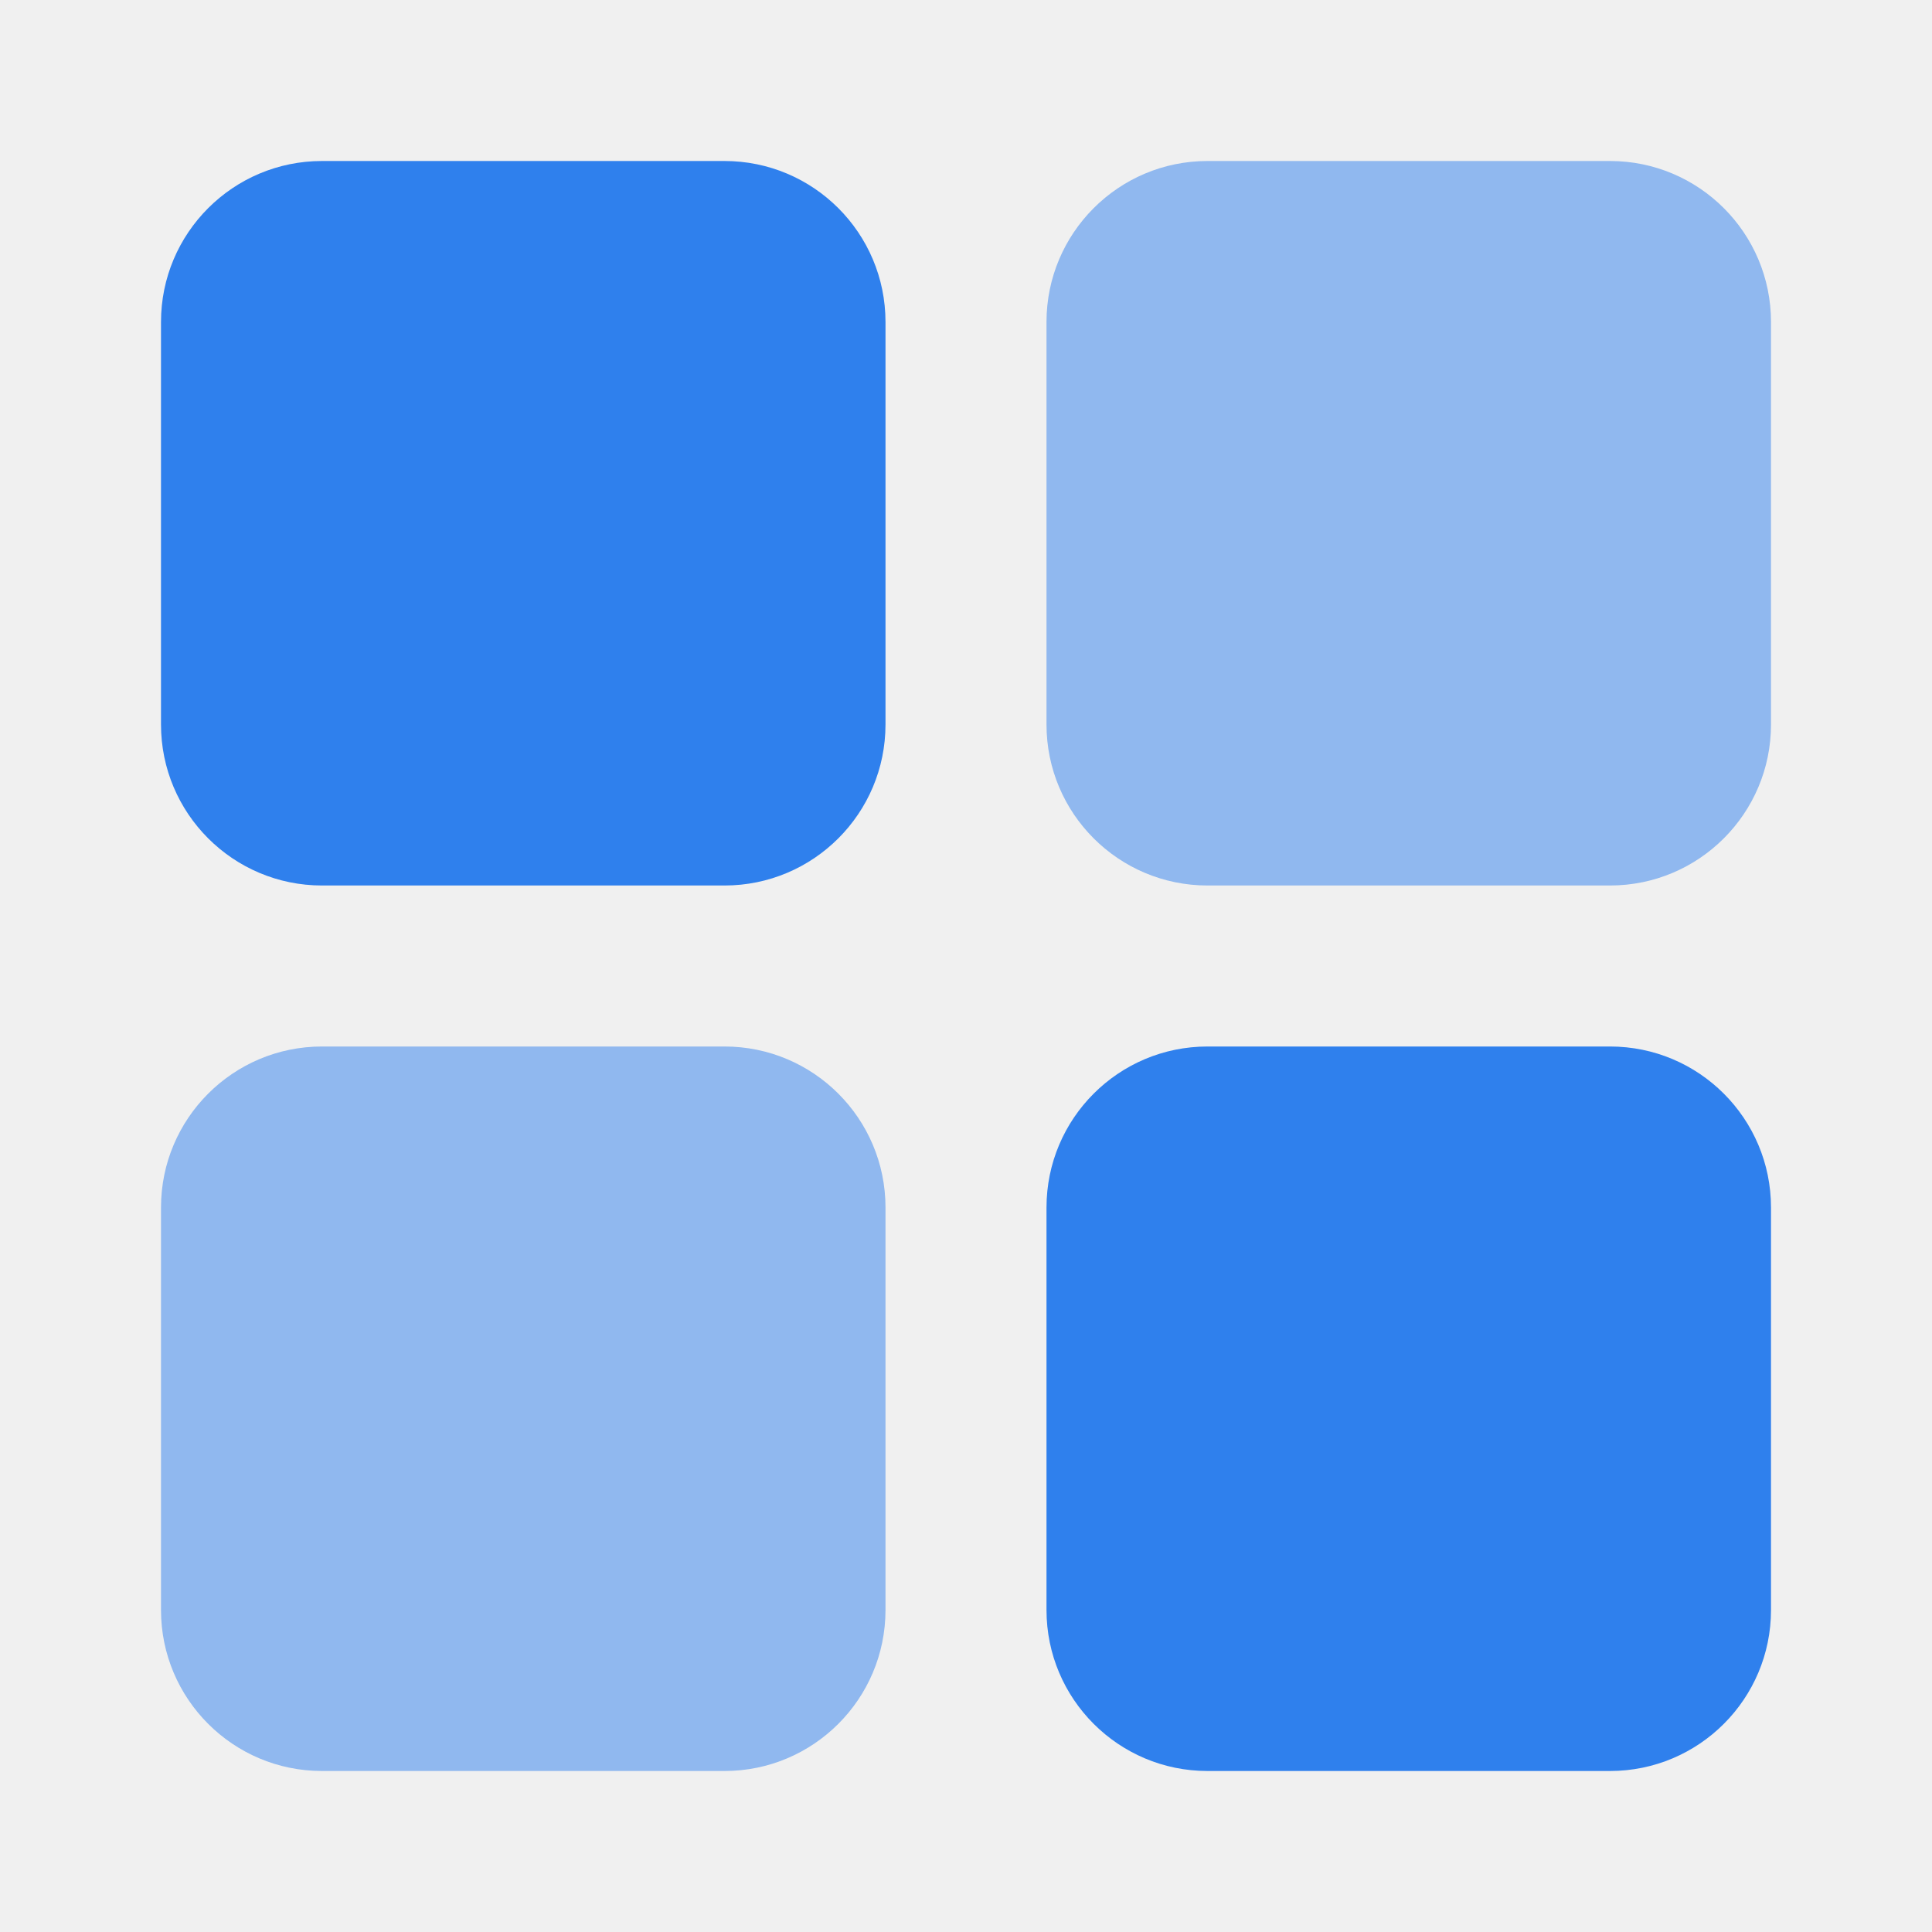
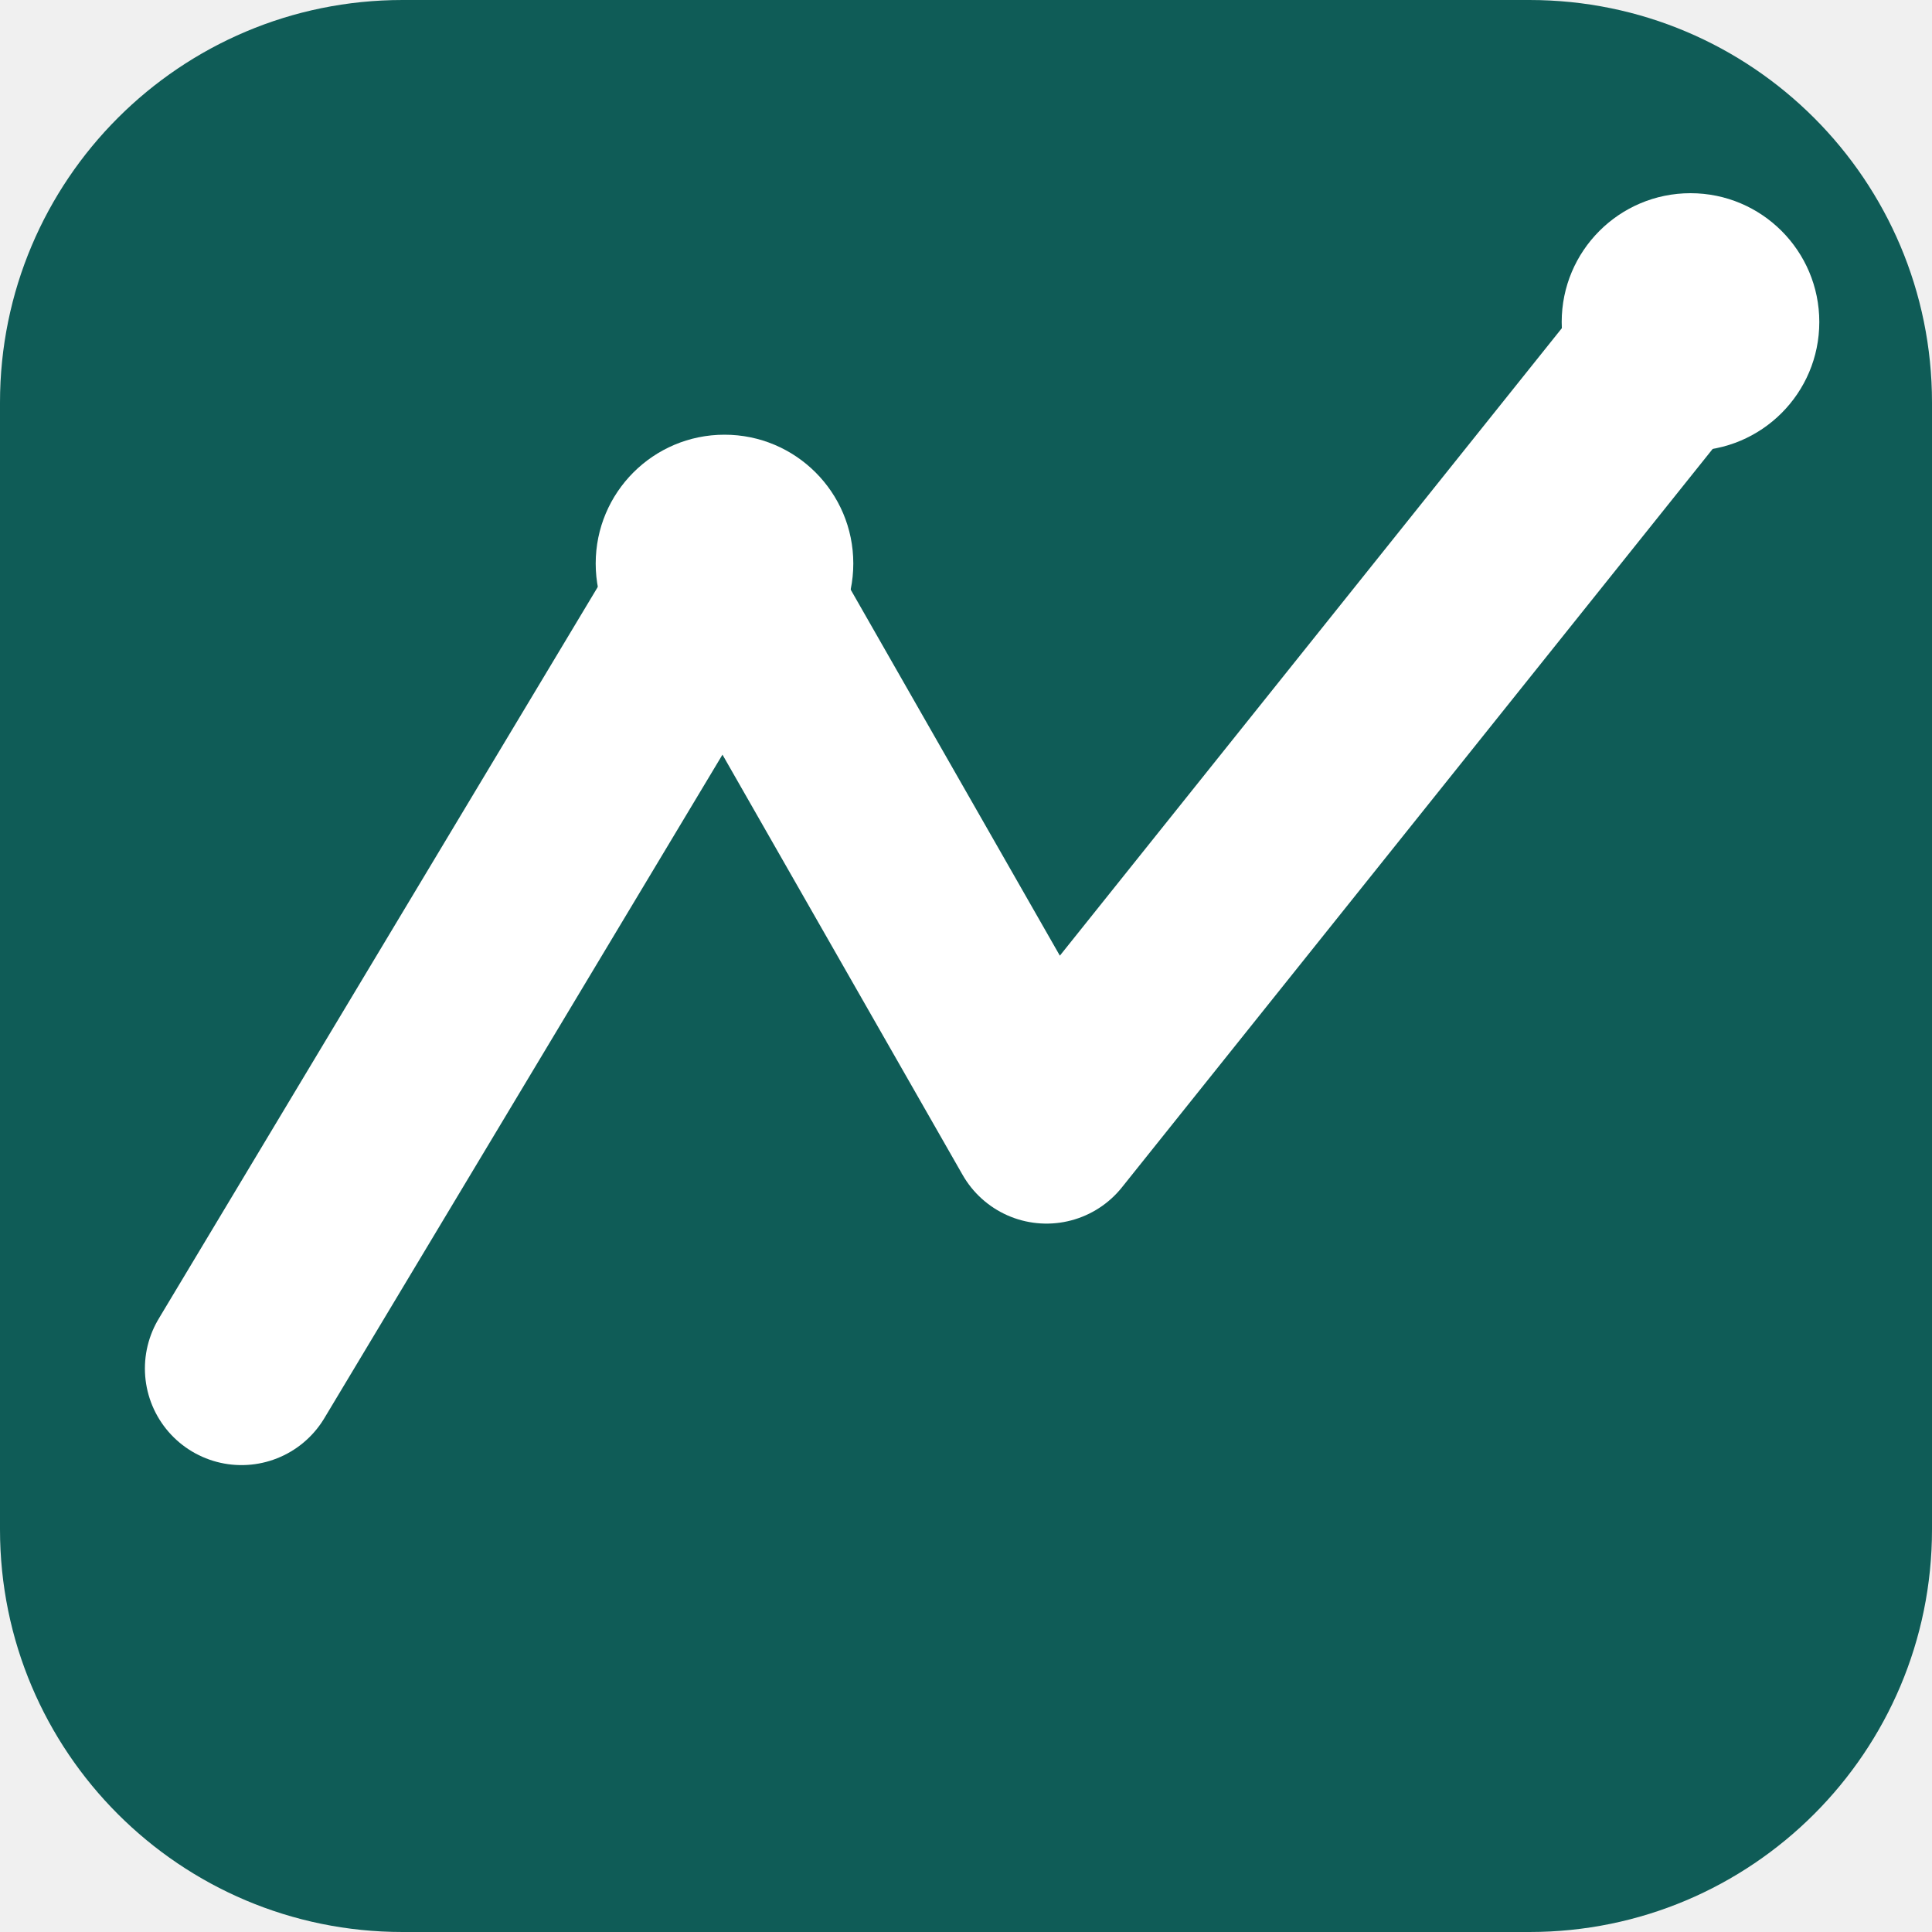
- <svg xmlns="http://www.w3.org/2000/svg" width="24" height="24" viewBox="0 0 24 24" fill="#2F80ED">
-   <rect x="2" y="2" width="9" height="9" rx="2" />
-   <rect x="13" y="2" width="9" height="9" rx="2" opacity="0.5" />
-   <rect x="2" y="13" width="9" height="9" rx="2" opacity="0.5" />
-   <rect x="13" y="13" width="9" height="9" rx="2" />
+ <svg xmlns="http://www.w3.org/2000/svg" width="24" height="24" viewBox="0 0 24 24">
+   <rect width="24" height="24" rx="5" fill="#0F5C57" />
+   <path d="M3 17 L9 7 L13 14 L21 4" fill="none" stroke="#FFFFFF" stroke-width="2.4" stroke-linecap="round" stroke-linejoin="round" />
+   <circle cx="9" cy="7" r="1.6" fill="#FFFFFF" />
+   <circle cx="21" cy="4" r="1.6" fill="#FFFFFF" />
</svg>
